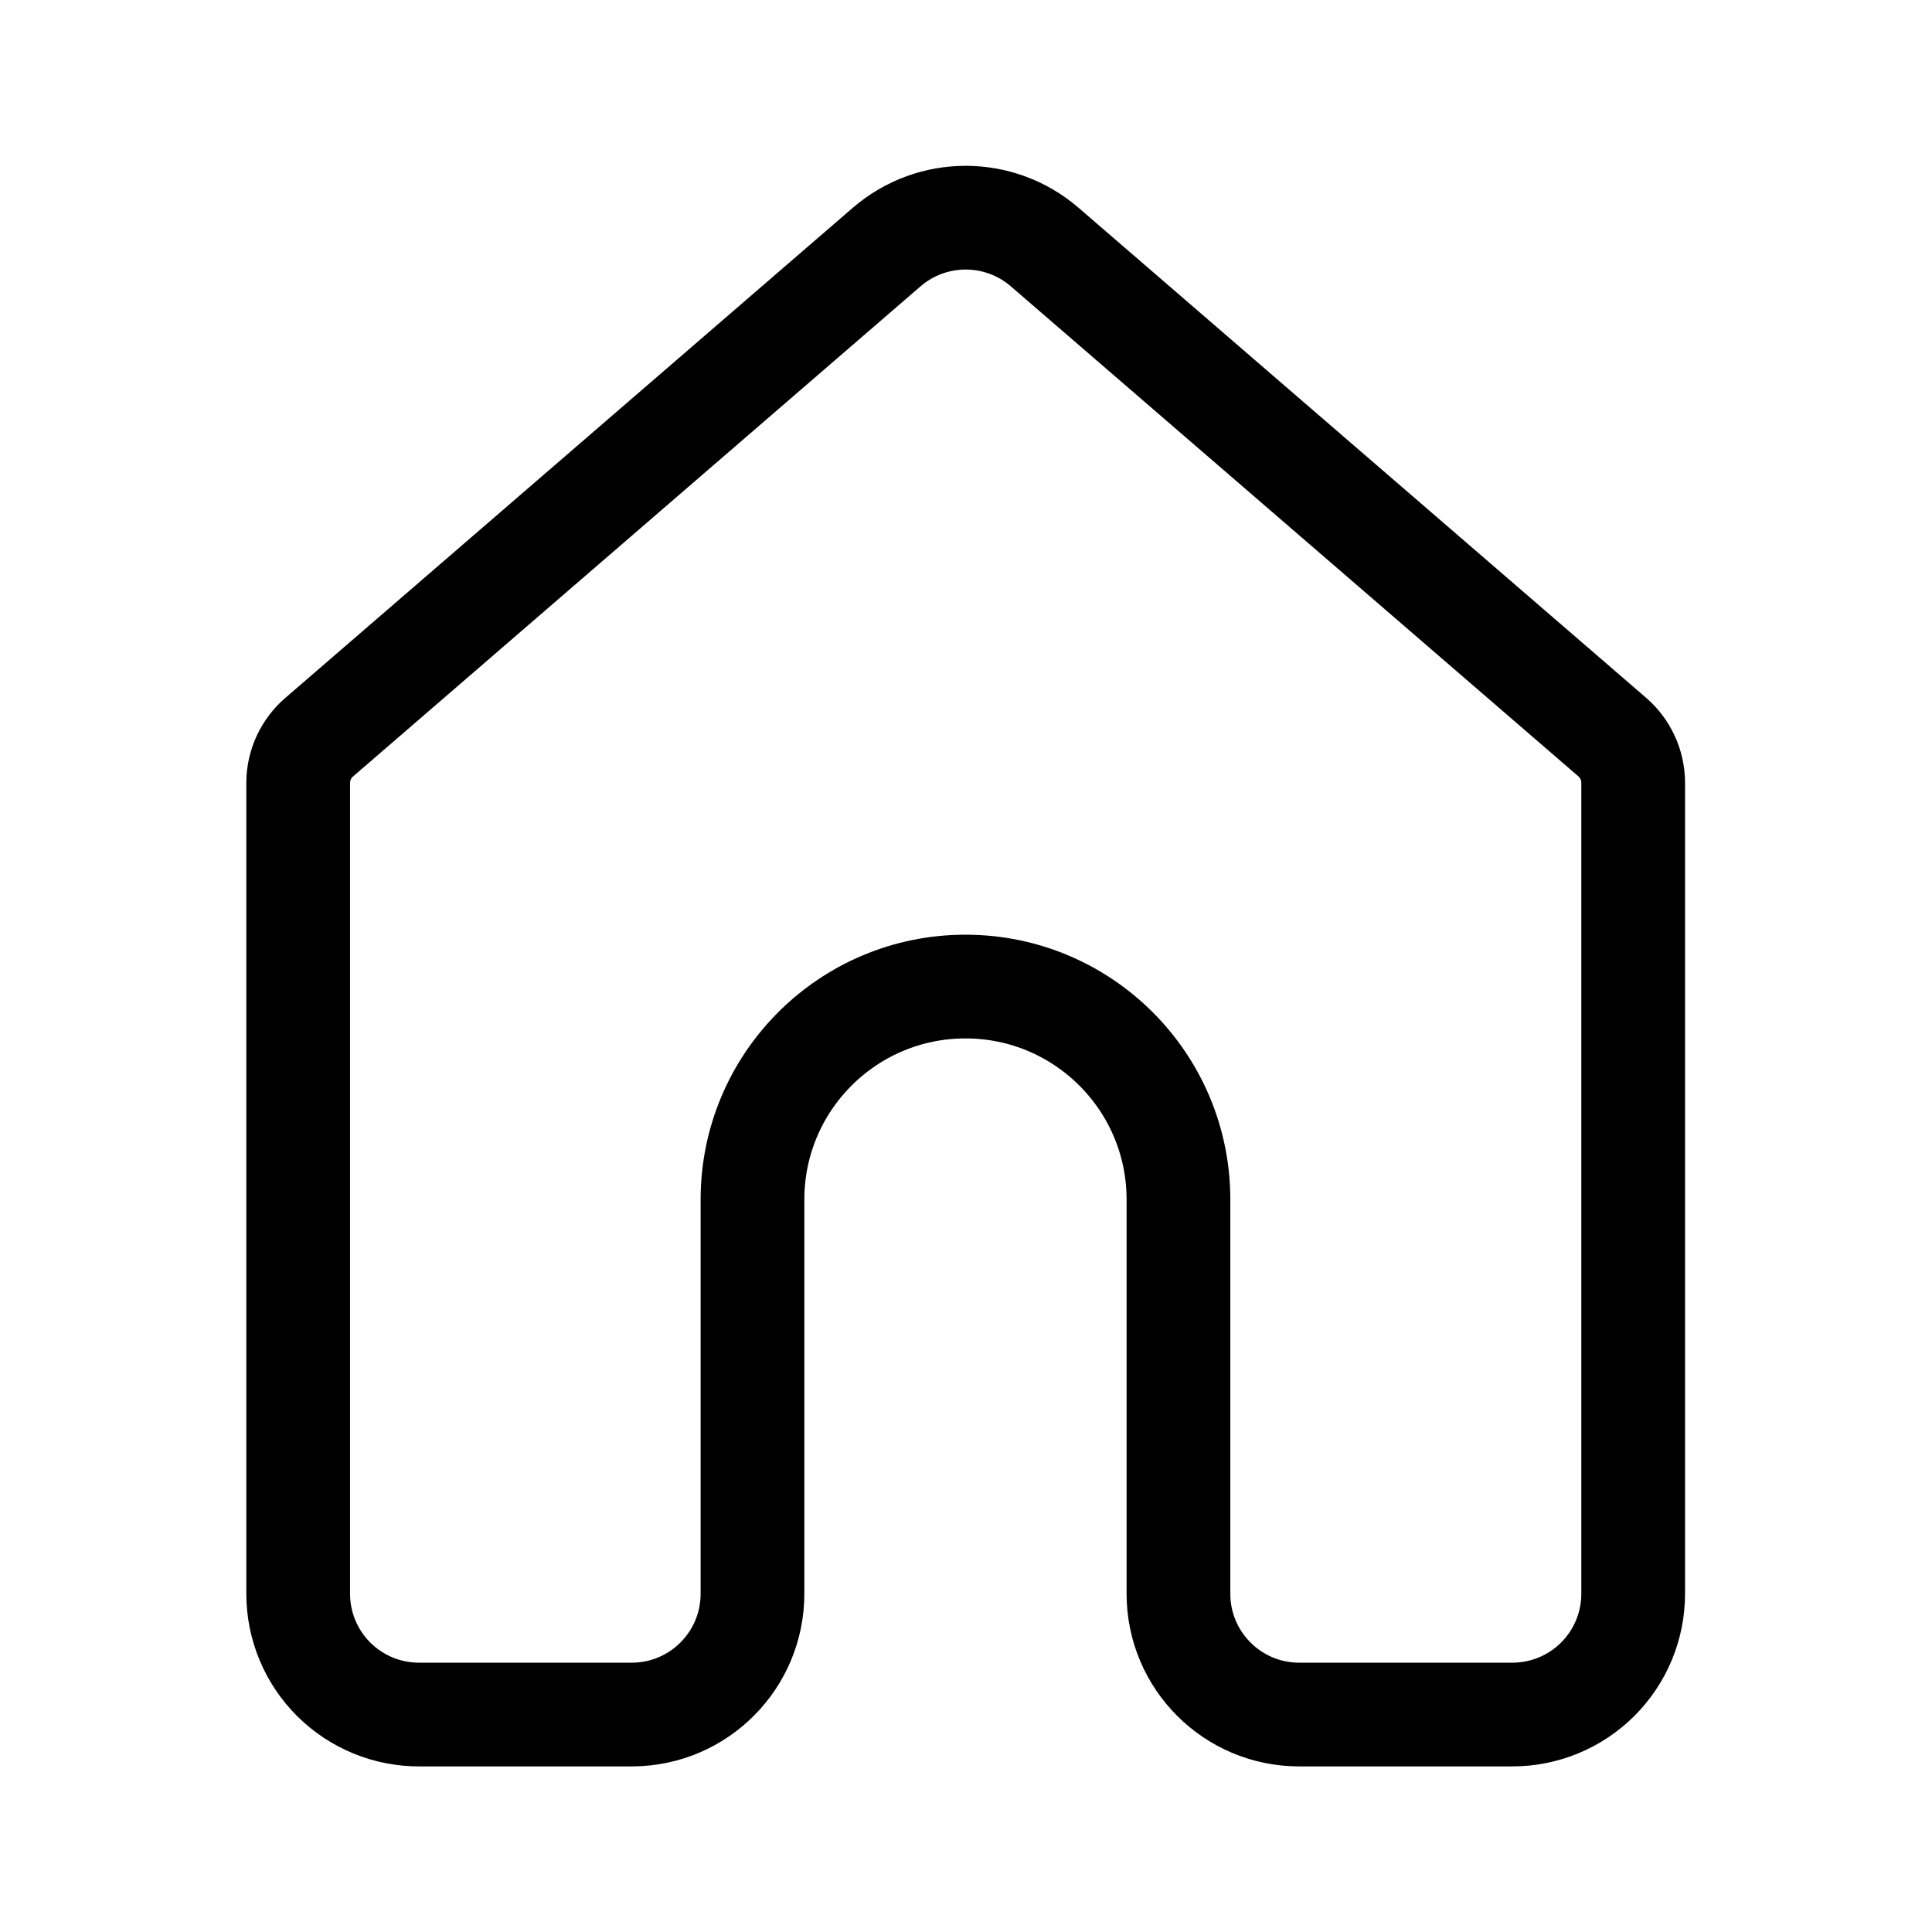
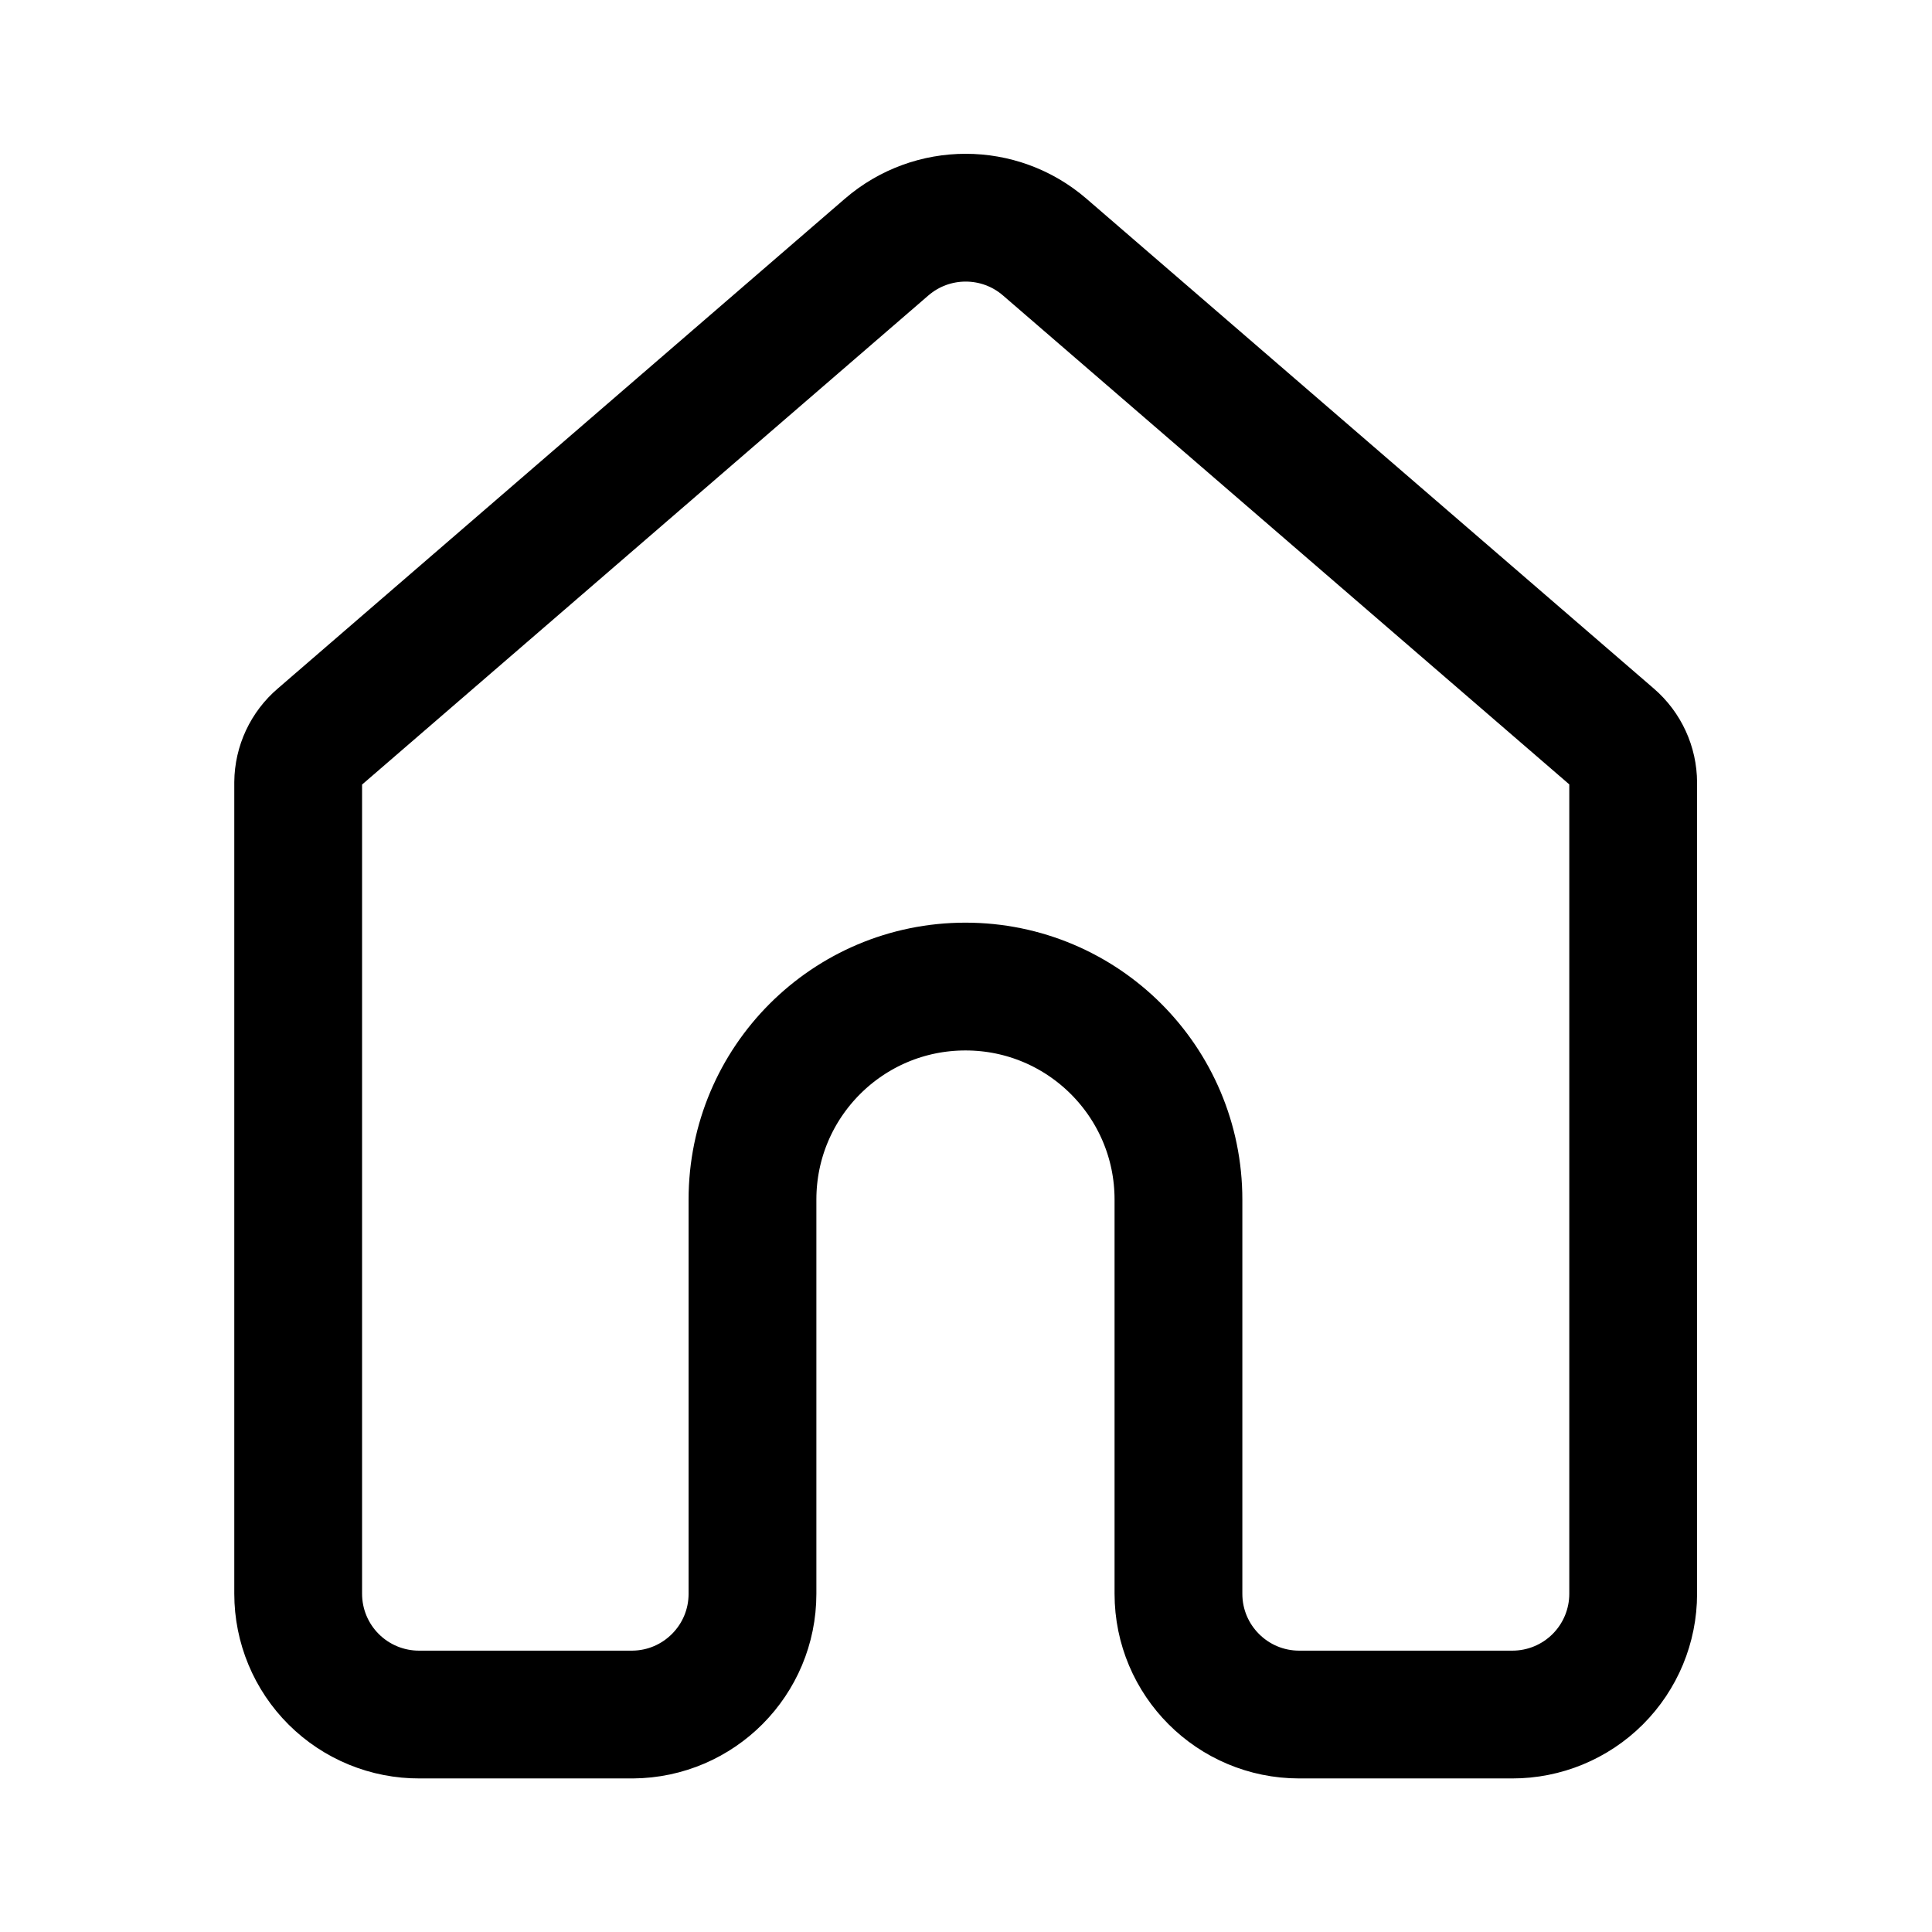
<svg xmlns="http://www.w3.org/2000/svg" viewBox="0 0 90.71 90.71">
  <defs>
-     <style>.cls-1,.cls-2{fill:none;}.cls-1{stroke:#000;stroke-miterlimit:10;stroke-width:4.87px;}</style>
+     <style>.cls-1,.cls-2{fill:none;}.cls-2{stroke:#000;stroke-miterlimit:10;stroke-width:6px;}</style>
  </defs>
  <g id="Ebene_2" data-name="Ebene 2">
    <g id="Ebene_1-2" data-name="Ebene 1">
-       <path class="cls-1" d="M76.68,36.75V74.83A5.67,5.67,0,0,1,71,80.5H61a5.67,5.67,0,0,1-5.67-5.67V56.32a10,10,0,0,0-10-10h0a10,10,0,0,0-10,10V74.83A5.67,5.67,0,0,1,29.7,80.5h-10A5.67,5.67,0,0,1,14,74.83V36.74a2.84,2.84,0,0,1,1-2.14l26.63-23a5.68,5.68,0,0,1,7.42,0l26.64,23A2.85,2.85,0,0,1,76.68,36.75Z" />
-       <rect class="cls-2" width="90.71" height="90.71" />
+       <rect id="Hintergrund" class="cls-1" width="90.71" height="90.71" />
+       <path class="cls-2" d="M76.68,36.75V74.83A5.67,5.67,0,0,1,71,80.5H61a5.67,5.67,0,0,1-5.67-5.67V56.32a10,10,0,0,0-10-10h0a10,10,0,0,0-10,10V74.83A5.67,5.67,0,0,1,29.7,80.5h-10A5.67,5.67,0,0,1,14,74.83V36.74a2.84,2.84,0,0,1,1-2.14l26.63-23a5.68,5.68,0,0,1,7.42,0l26.64,23A2.85,2.85,0,0,1,76.68,36.75Z" />
    </g>
  </g>
</svg>
